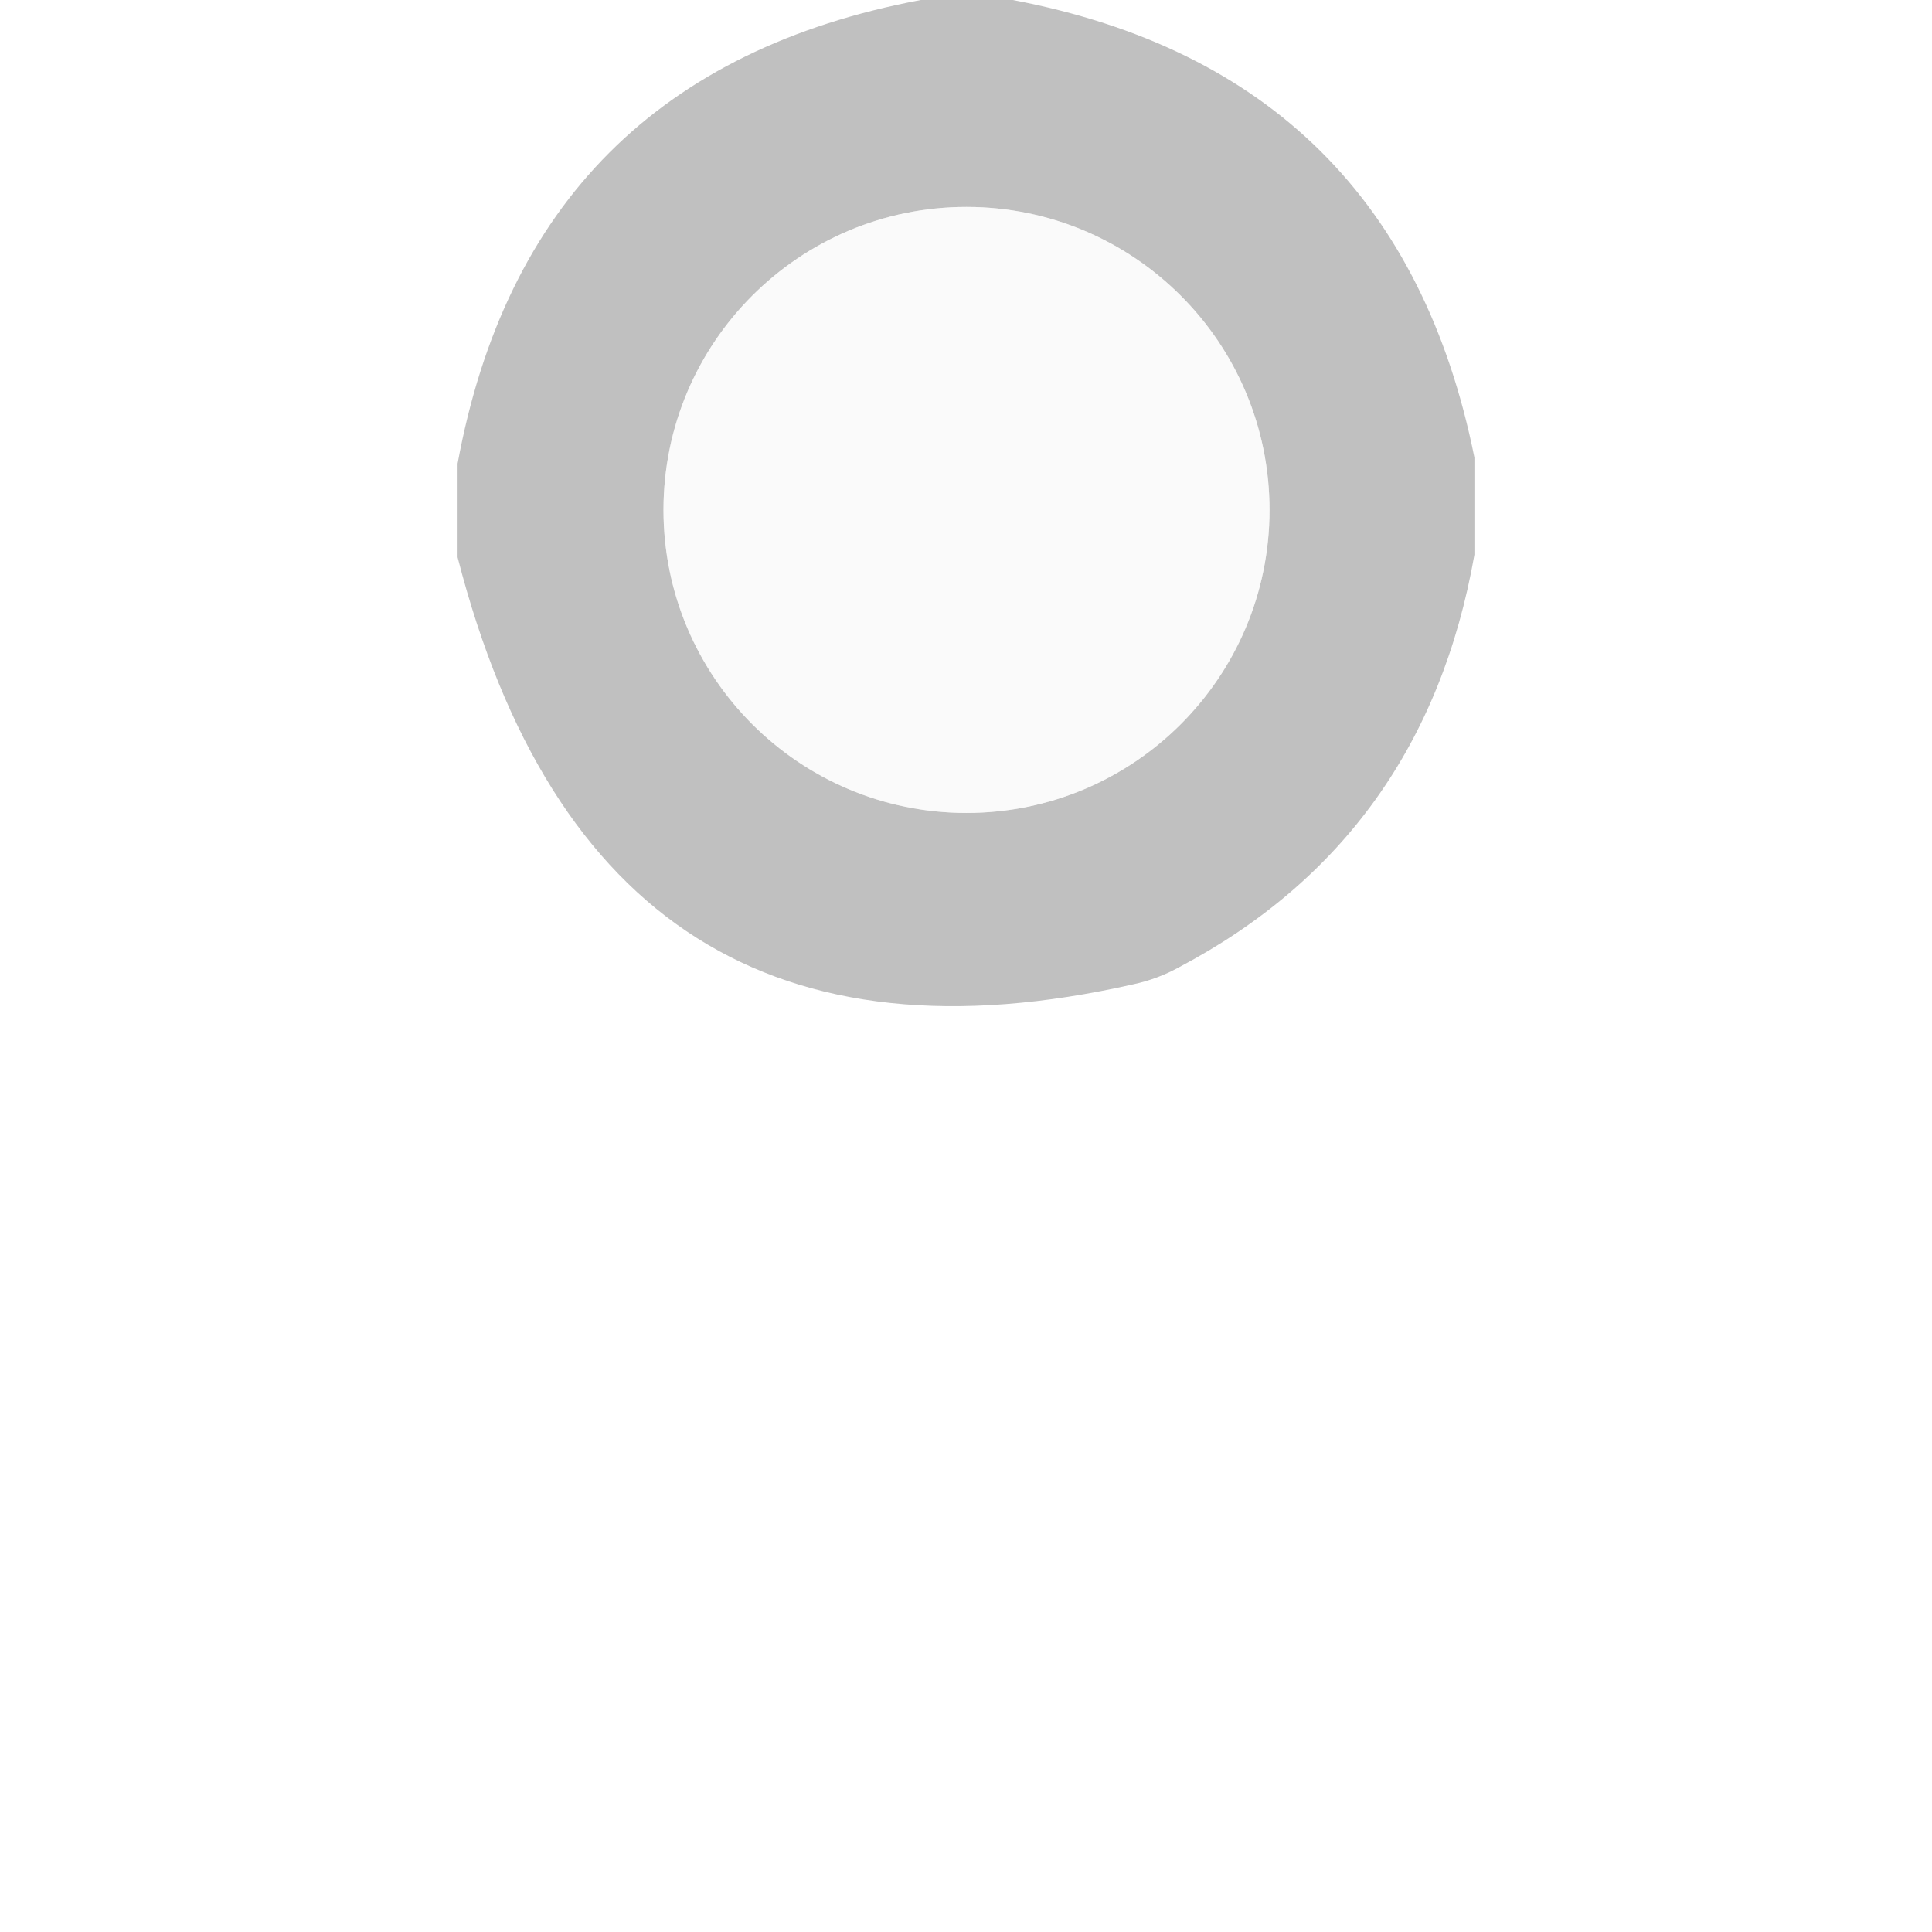
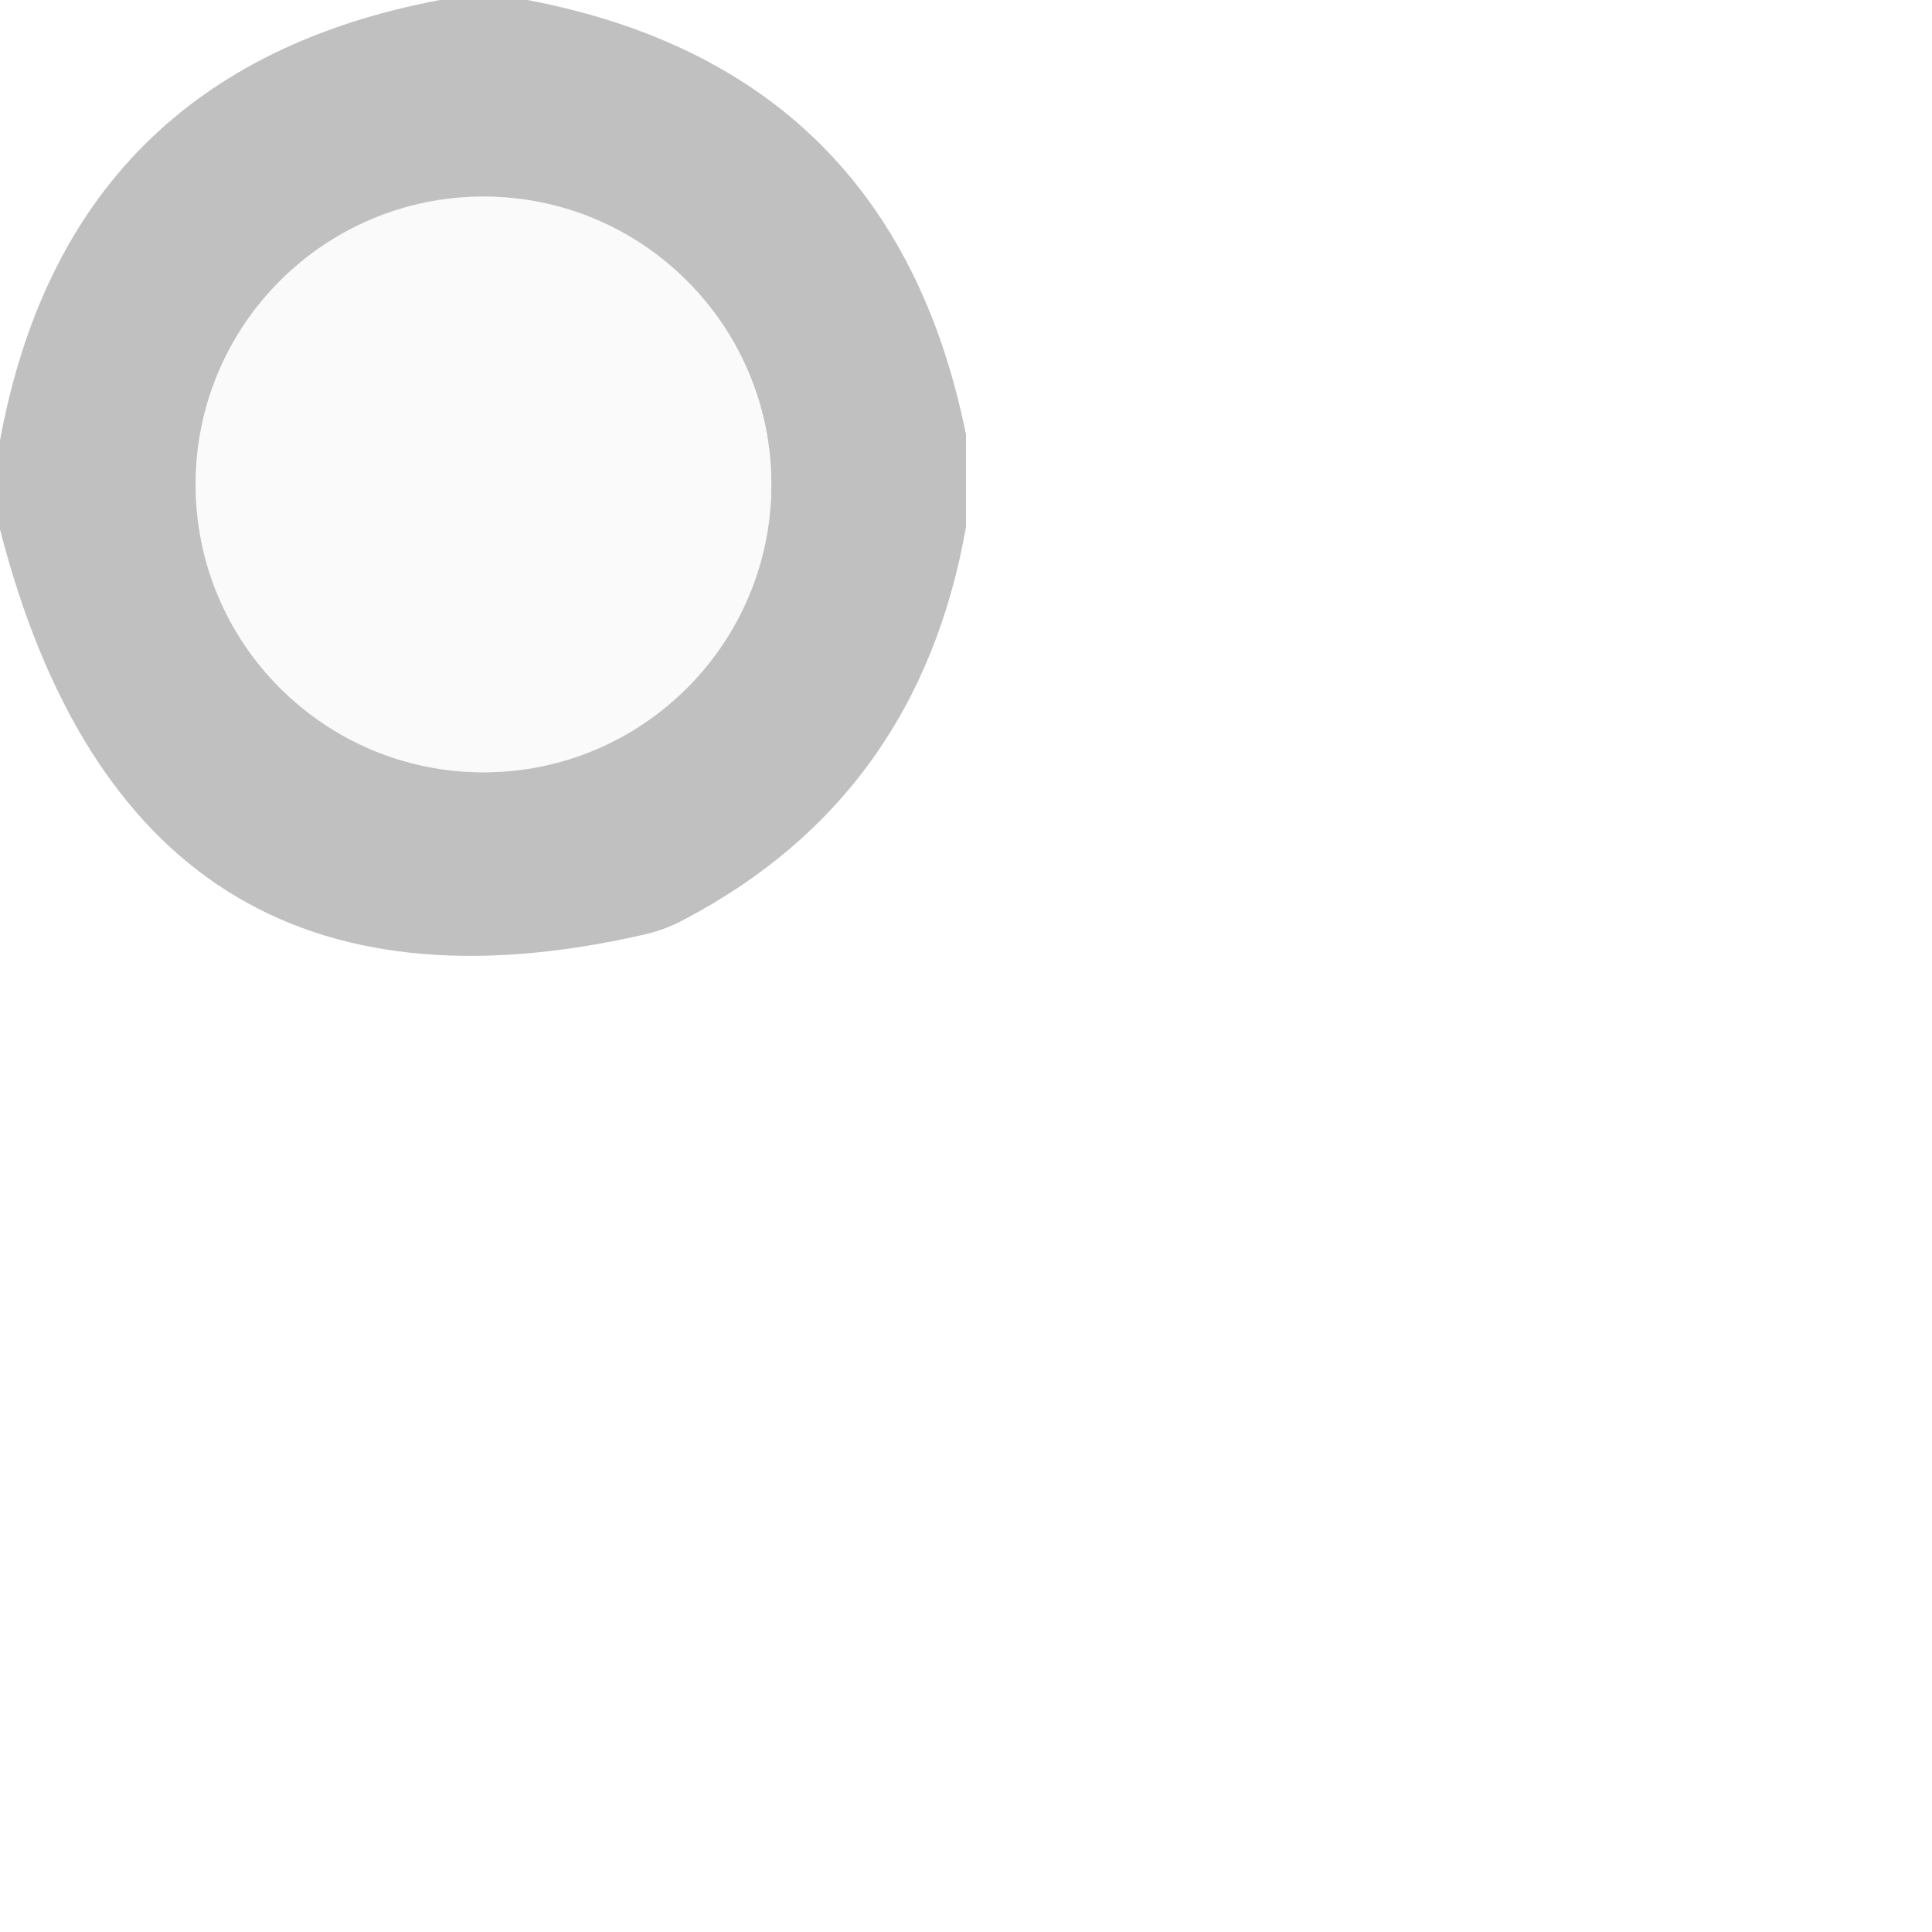
- <svg xmlns="http://www.w3.org/2000/svg" version="1.1" viewBox="0.00 0.00 20.00 38.00" width="19" height="19">
-   <path stroke="#dddddd" stroke-width="2.00" fill="none" stroke-linecap="butt" vector-effect="non-scaling-stroke" d="   M 15.97 10.03   A 5.96 5.96 0.0 0 0 10.01 4.07   A 5.96 5.96 0.0 0 0 4.05 10.03   A 5.96 5.96 0.0 0 0 10.01 15.99   A 5.96 5.96 0.0 0 0 15.97 10.03" />
-   <path fill="#c0c0c0" d="   M 10.92 0.00   Q 18.48 1.44 20.00 9.00   L 20.00 10.91   Q 19.02 16.48 14.18 19.03   A 3.29 3.25 24.3 0 1 13.29 19.36   Q 2.77 21.74 0.00 10.96   L 0.00 9.12   Q 1.41 1.45 9.11 0.00   L 10.92 0.00   Z   M 15.97 10.03   A 5.96 5.96 0.0 0 0 10.01 4.07   A 5.96 5.96 0.0 0 0 4.05 10.03   A 5.96 5.96 0.0 0 0 10.01 15.99   A 5.96 5.96 0.0 0 0 15.97 10.03   Z" />
-   <circle fill="#fafafa" cx="10.01" cy="10.03" r="5.96" />
+ <svg xmlns="http://www.w3.org/2000/svg" version="1.1" width="20" height="20" viewBox="0 0 20.0 20.0">
+   <g transform="scale(0.5)">
+     <path stroke="#dddddd" stroke-width="2.00" fill="none" stroke-linecap="butt" vector-effect="non-scaling-stroke" d="   M 15.97 10.03   A 5.96 5.96 0.0 0 0 10.01 4.07   A 5.96 5.96 0.0 0 0 4.05 10.03   A 5.96 5.96 0.0 0 0 10.01 15.99   A 5.96 5.96 0.0 0 0 15.97 10.03" />
+     <path fill="#c0c0c0" d="   M 10.92 0.00   Q 18.48 1.44 20.00 9.00   L 20.00 10.91   Q 19.02 16.48 14.18 19.03   A 3.29 3.25 24.3 0 1 13.29 19.36   Q 2.77 21.74 0.00 10.96   L 0.00 9.12   Q 1.41 1.45 9.11 0.00   L 10.92 0.00   Z   M 15.97 10.03   A 5.96 5.96 0.0 0 0 10.01 4.07   A 5.96 5.96 0.0 0 0 4.05 10.03   A 5.96 5.96 0.0 0 0 10.01 15.99   A 5.96 5.96 0.0 0 0 15.97 10.03   Z" />
+     <circle fill="#fafafa" cx="10.01" cy="10.03" r="5.96" />
+   </g>
</svg>
